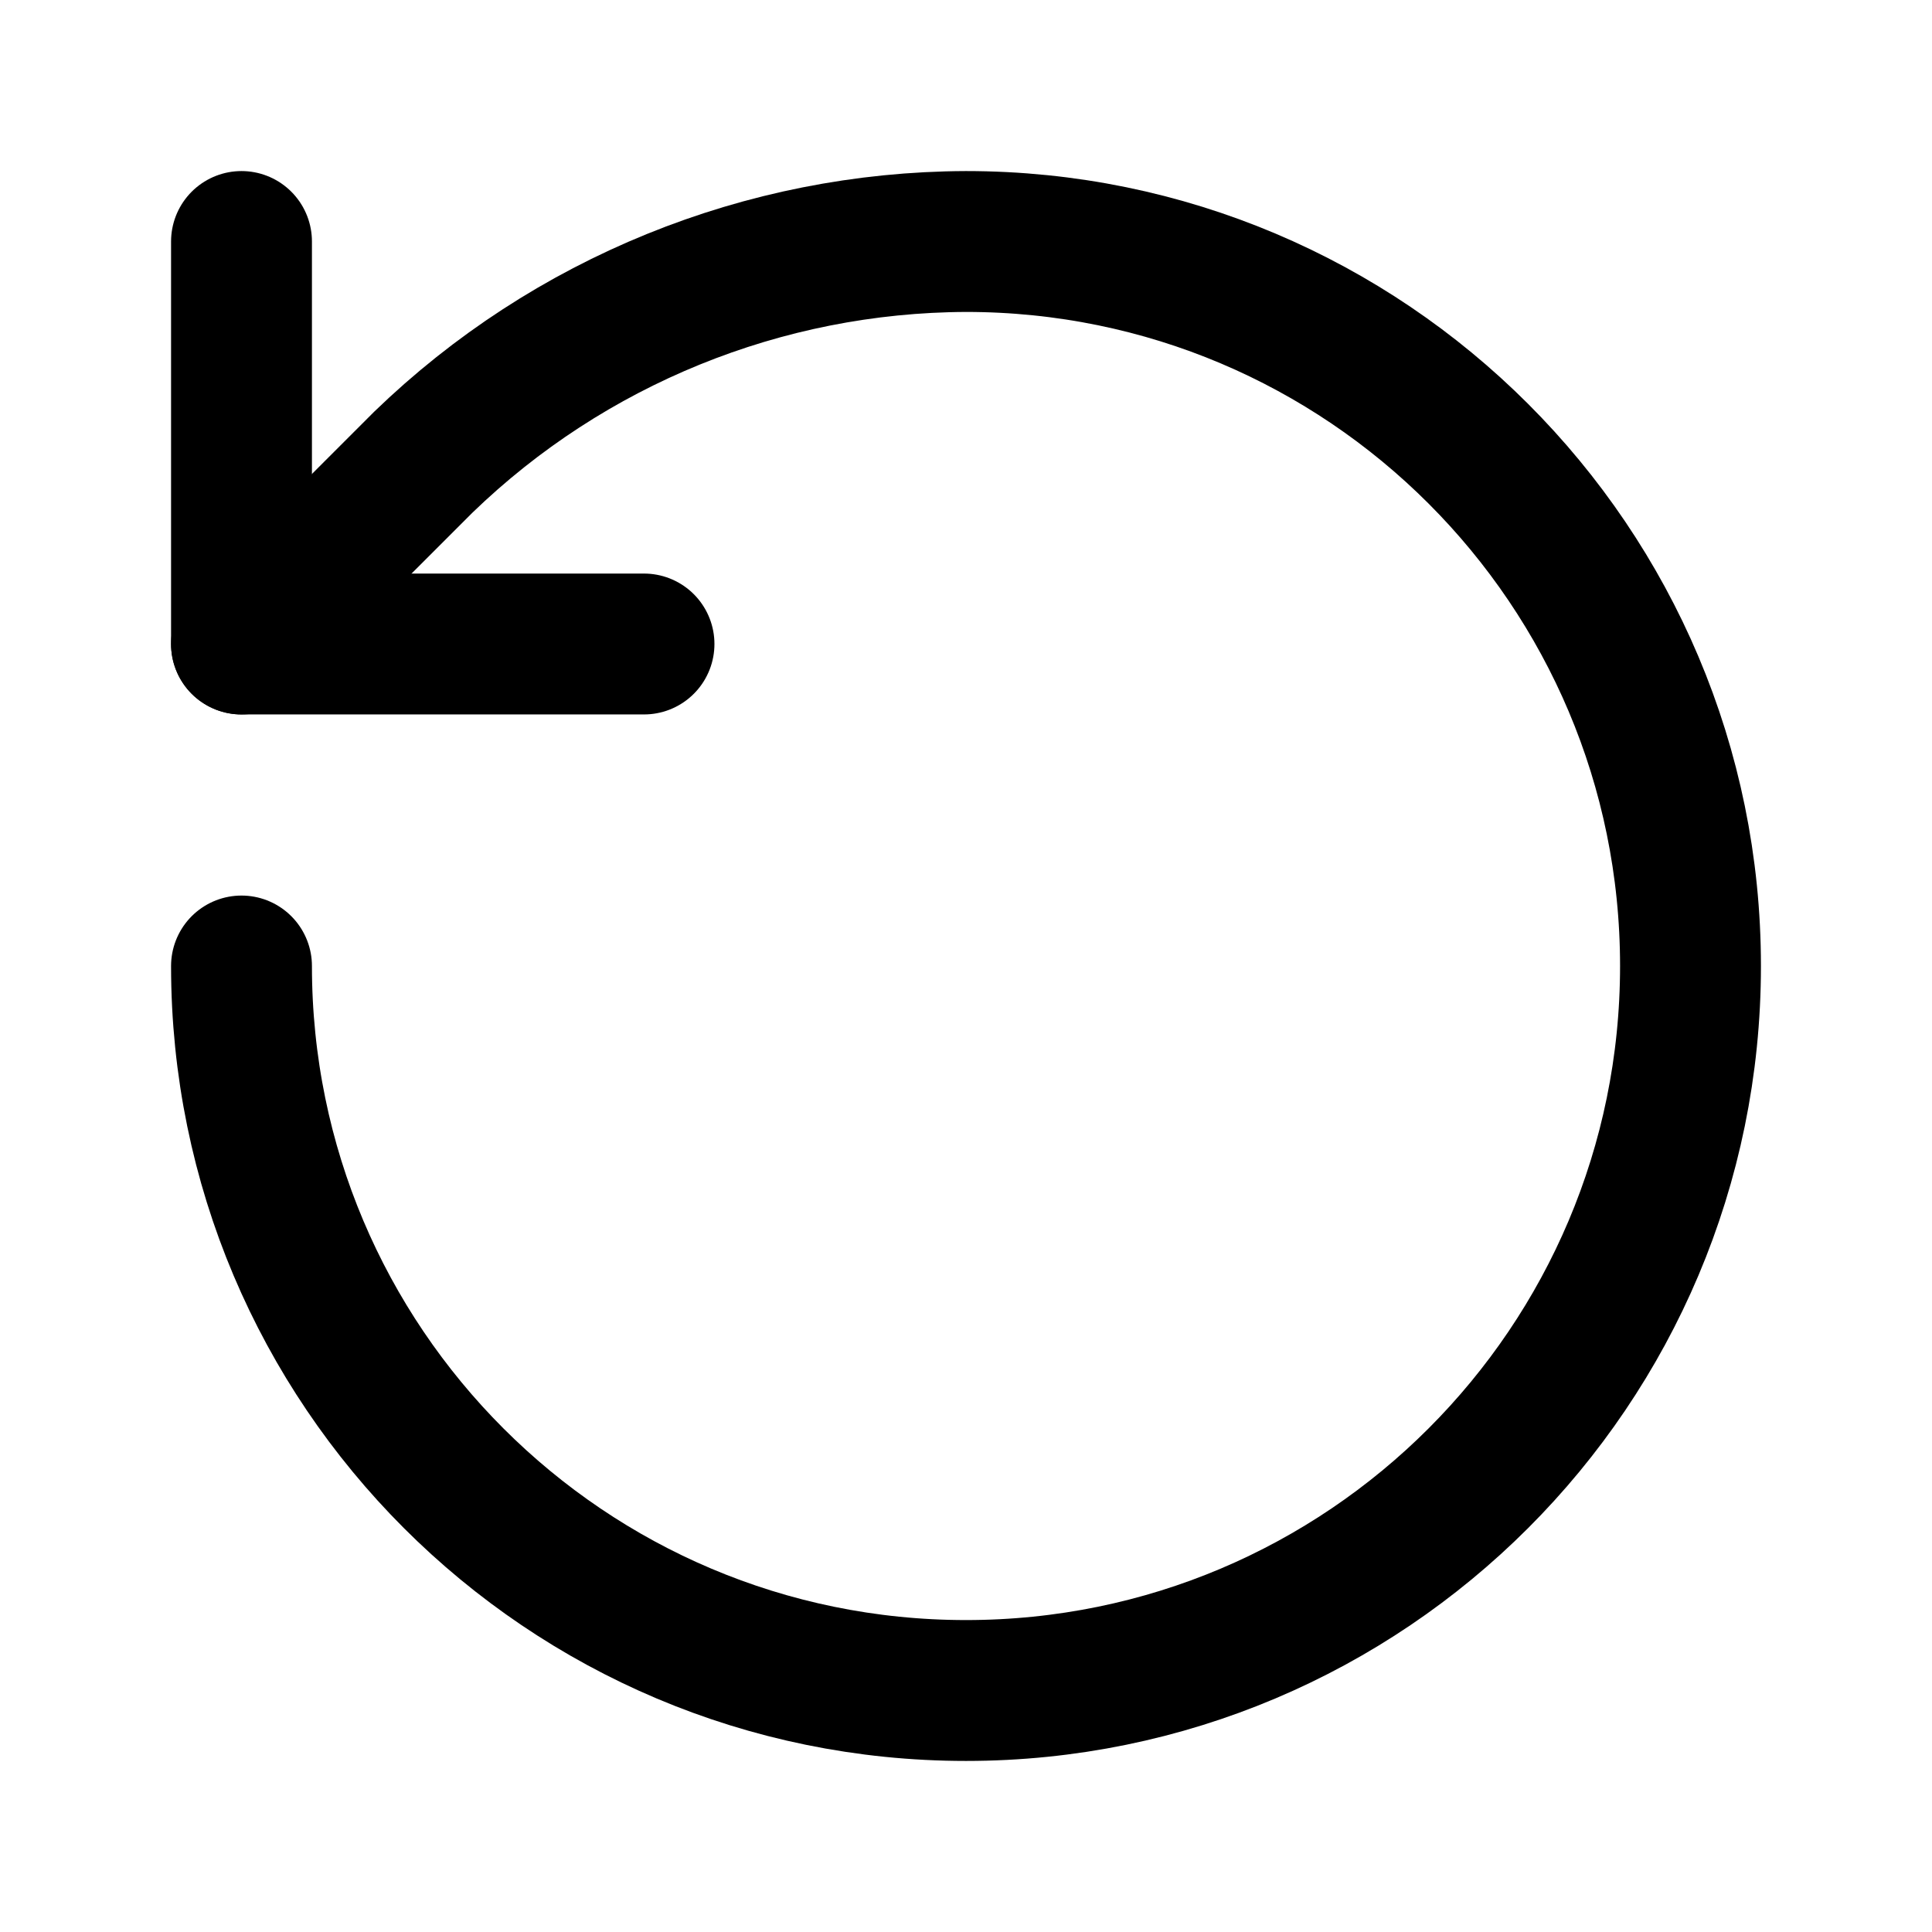
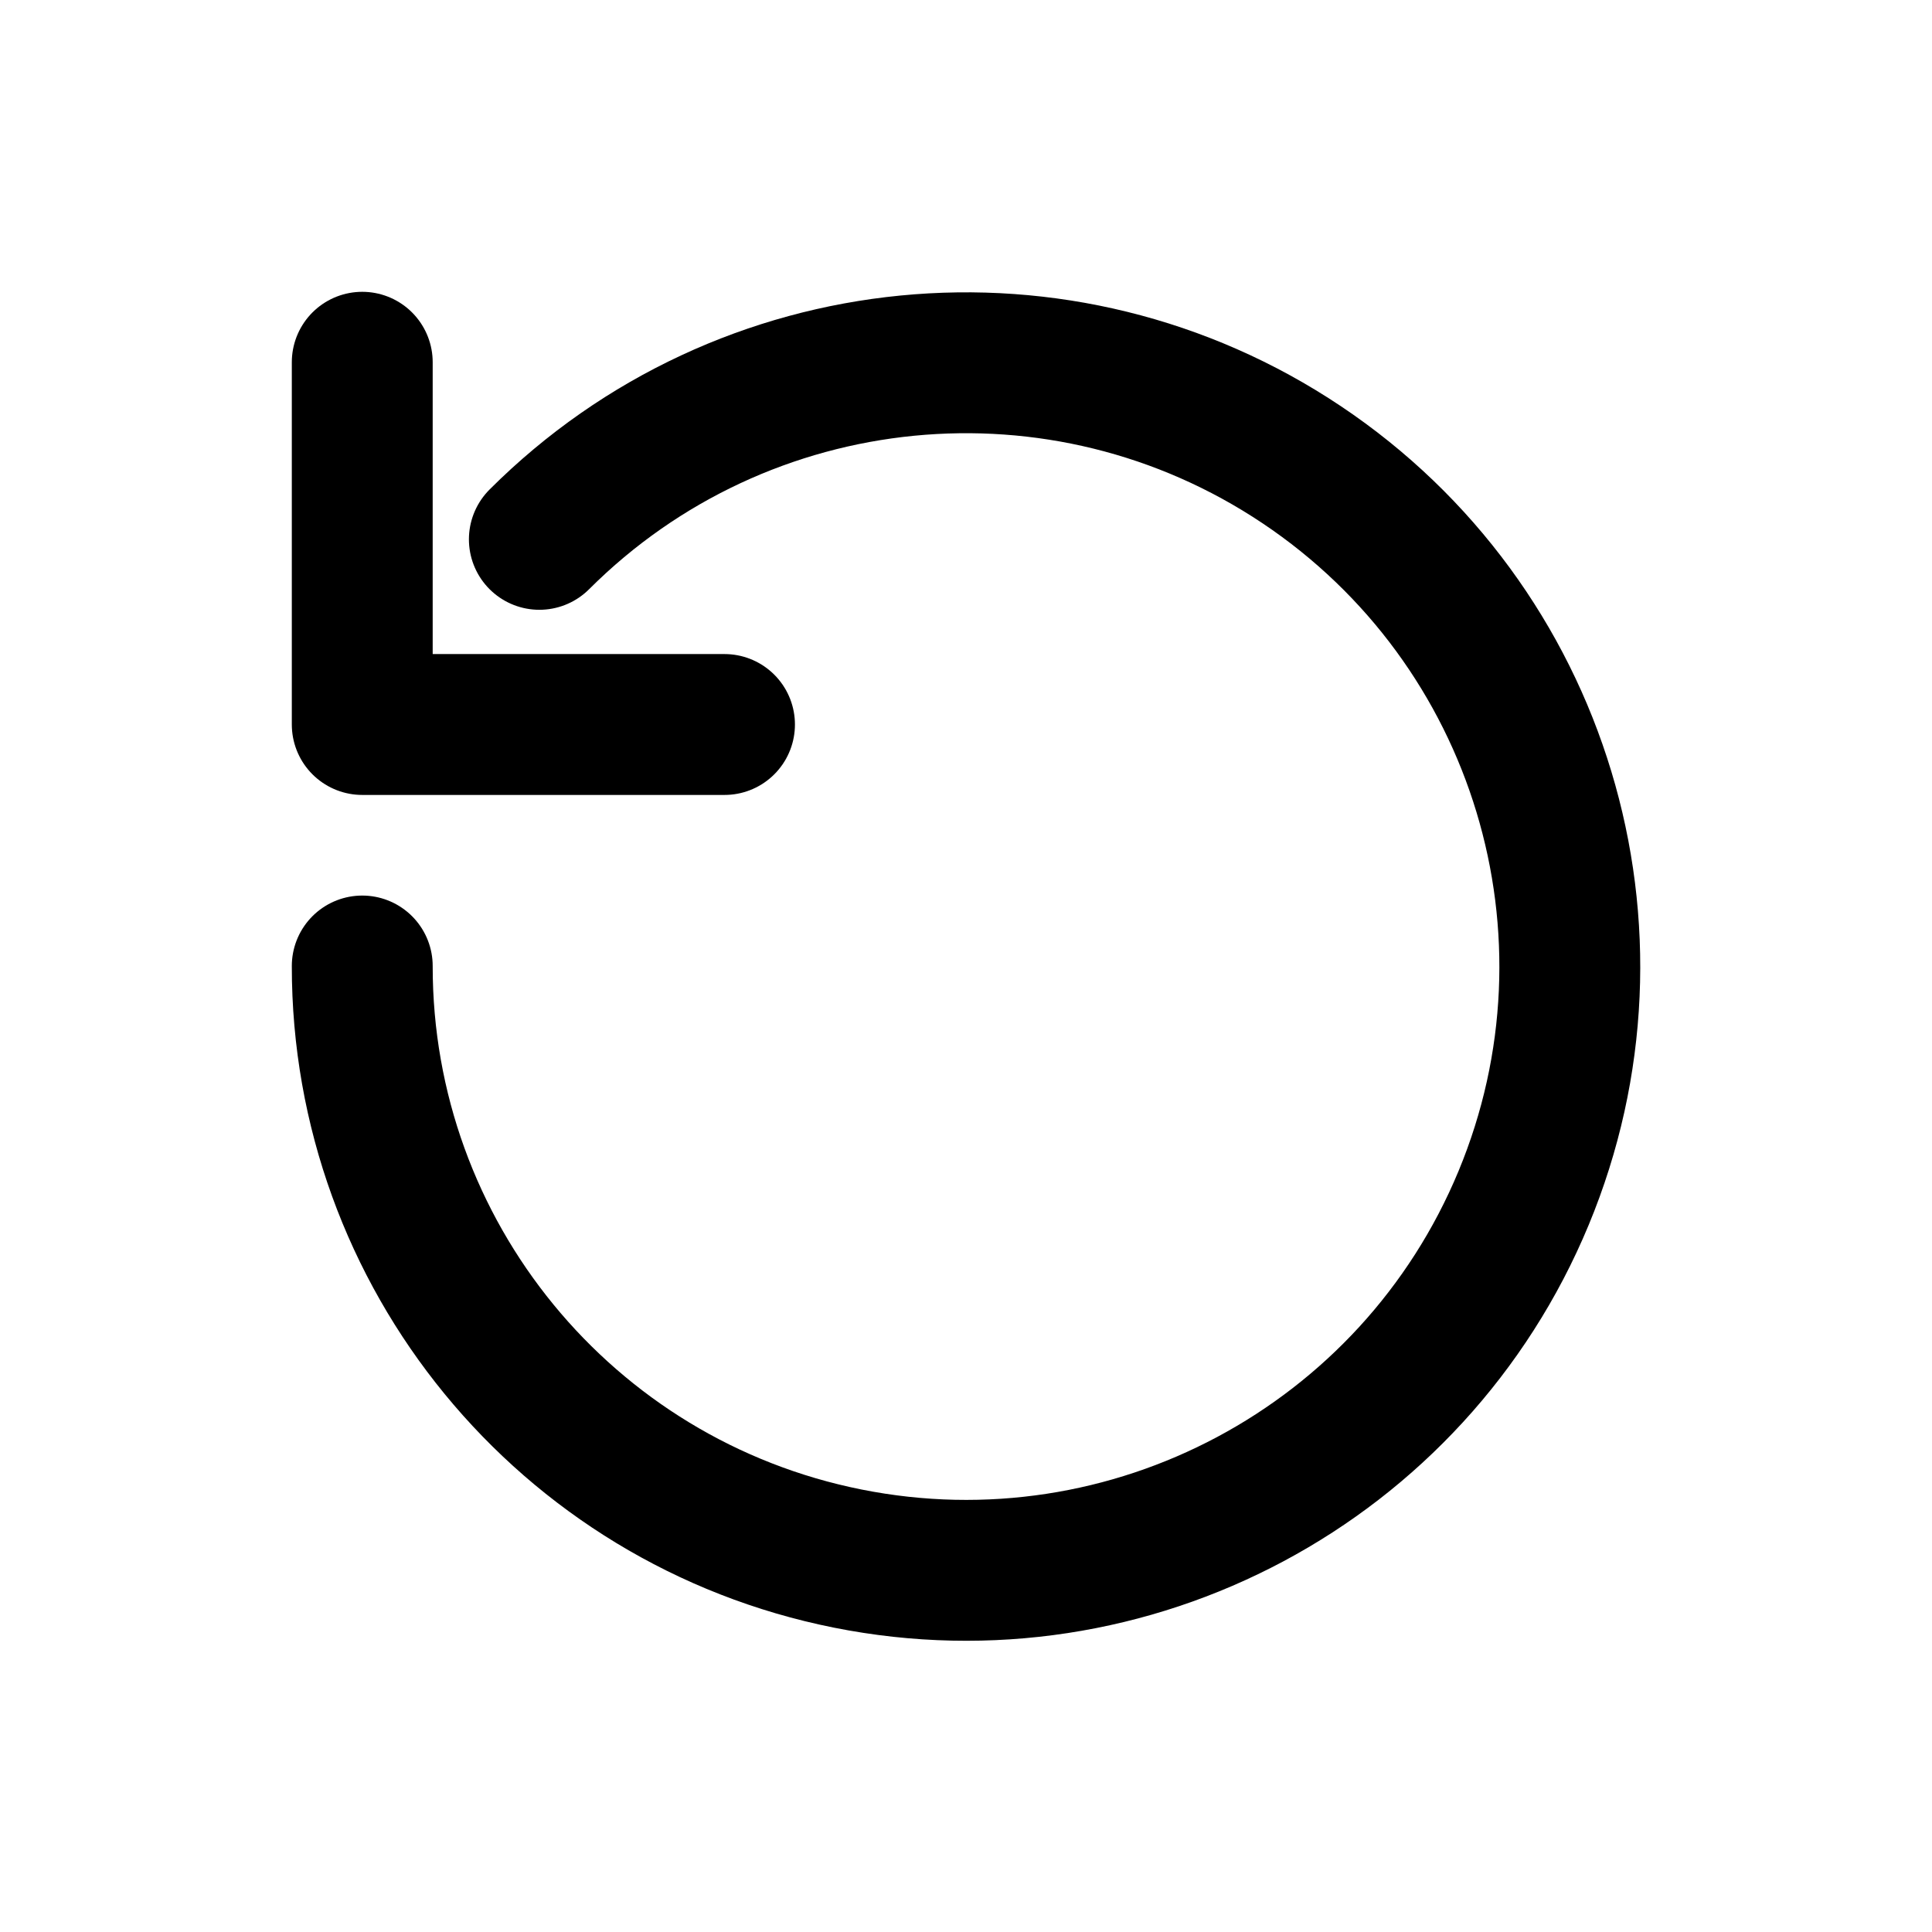
<svg xmlns="http://www.w3.org/2000/svg" width="24" height="24" viewBox="0 0 24 24" fill="none" stroke="currentColor" stroke-width="1.75" stroke-linecap="round" stroke-linejoin="round">
-   <path d="M3 12a9 9 0 1 0 9-9 9.75 9.75 0 0 0-6.74 2.74L3 8" />
-   <path d="M3 3v5h5" />
+   <path d="M4.5 12a7.5 7.5 0 1 0 2.2-5.3" />
+   <path d="M4.5 4.5V9H9" />
</svg>
